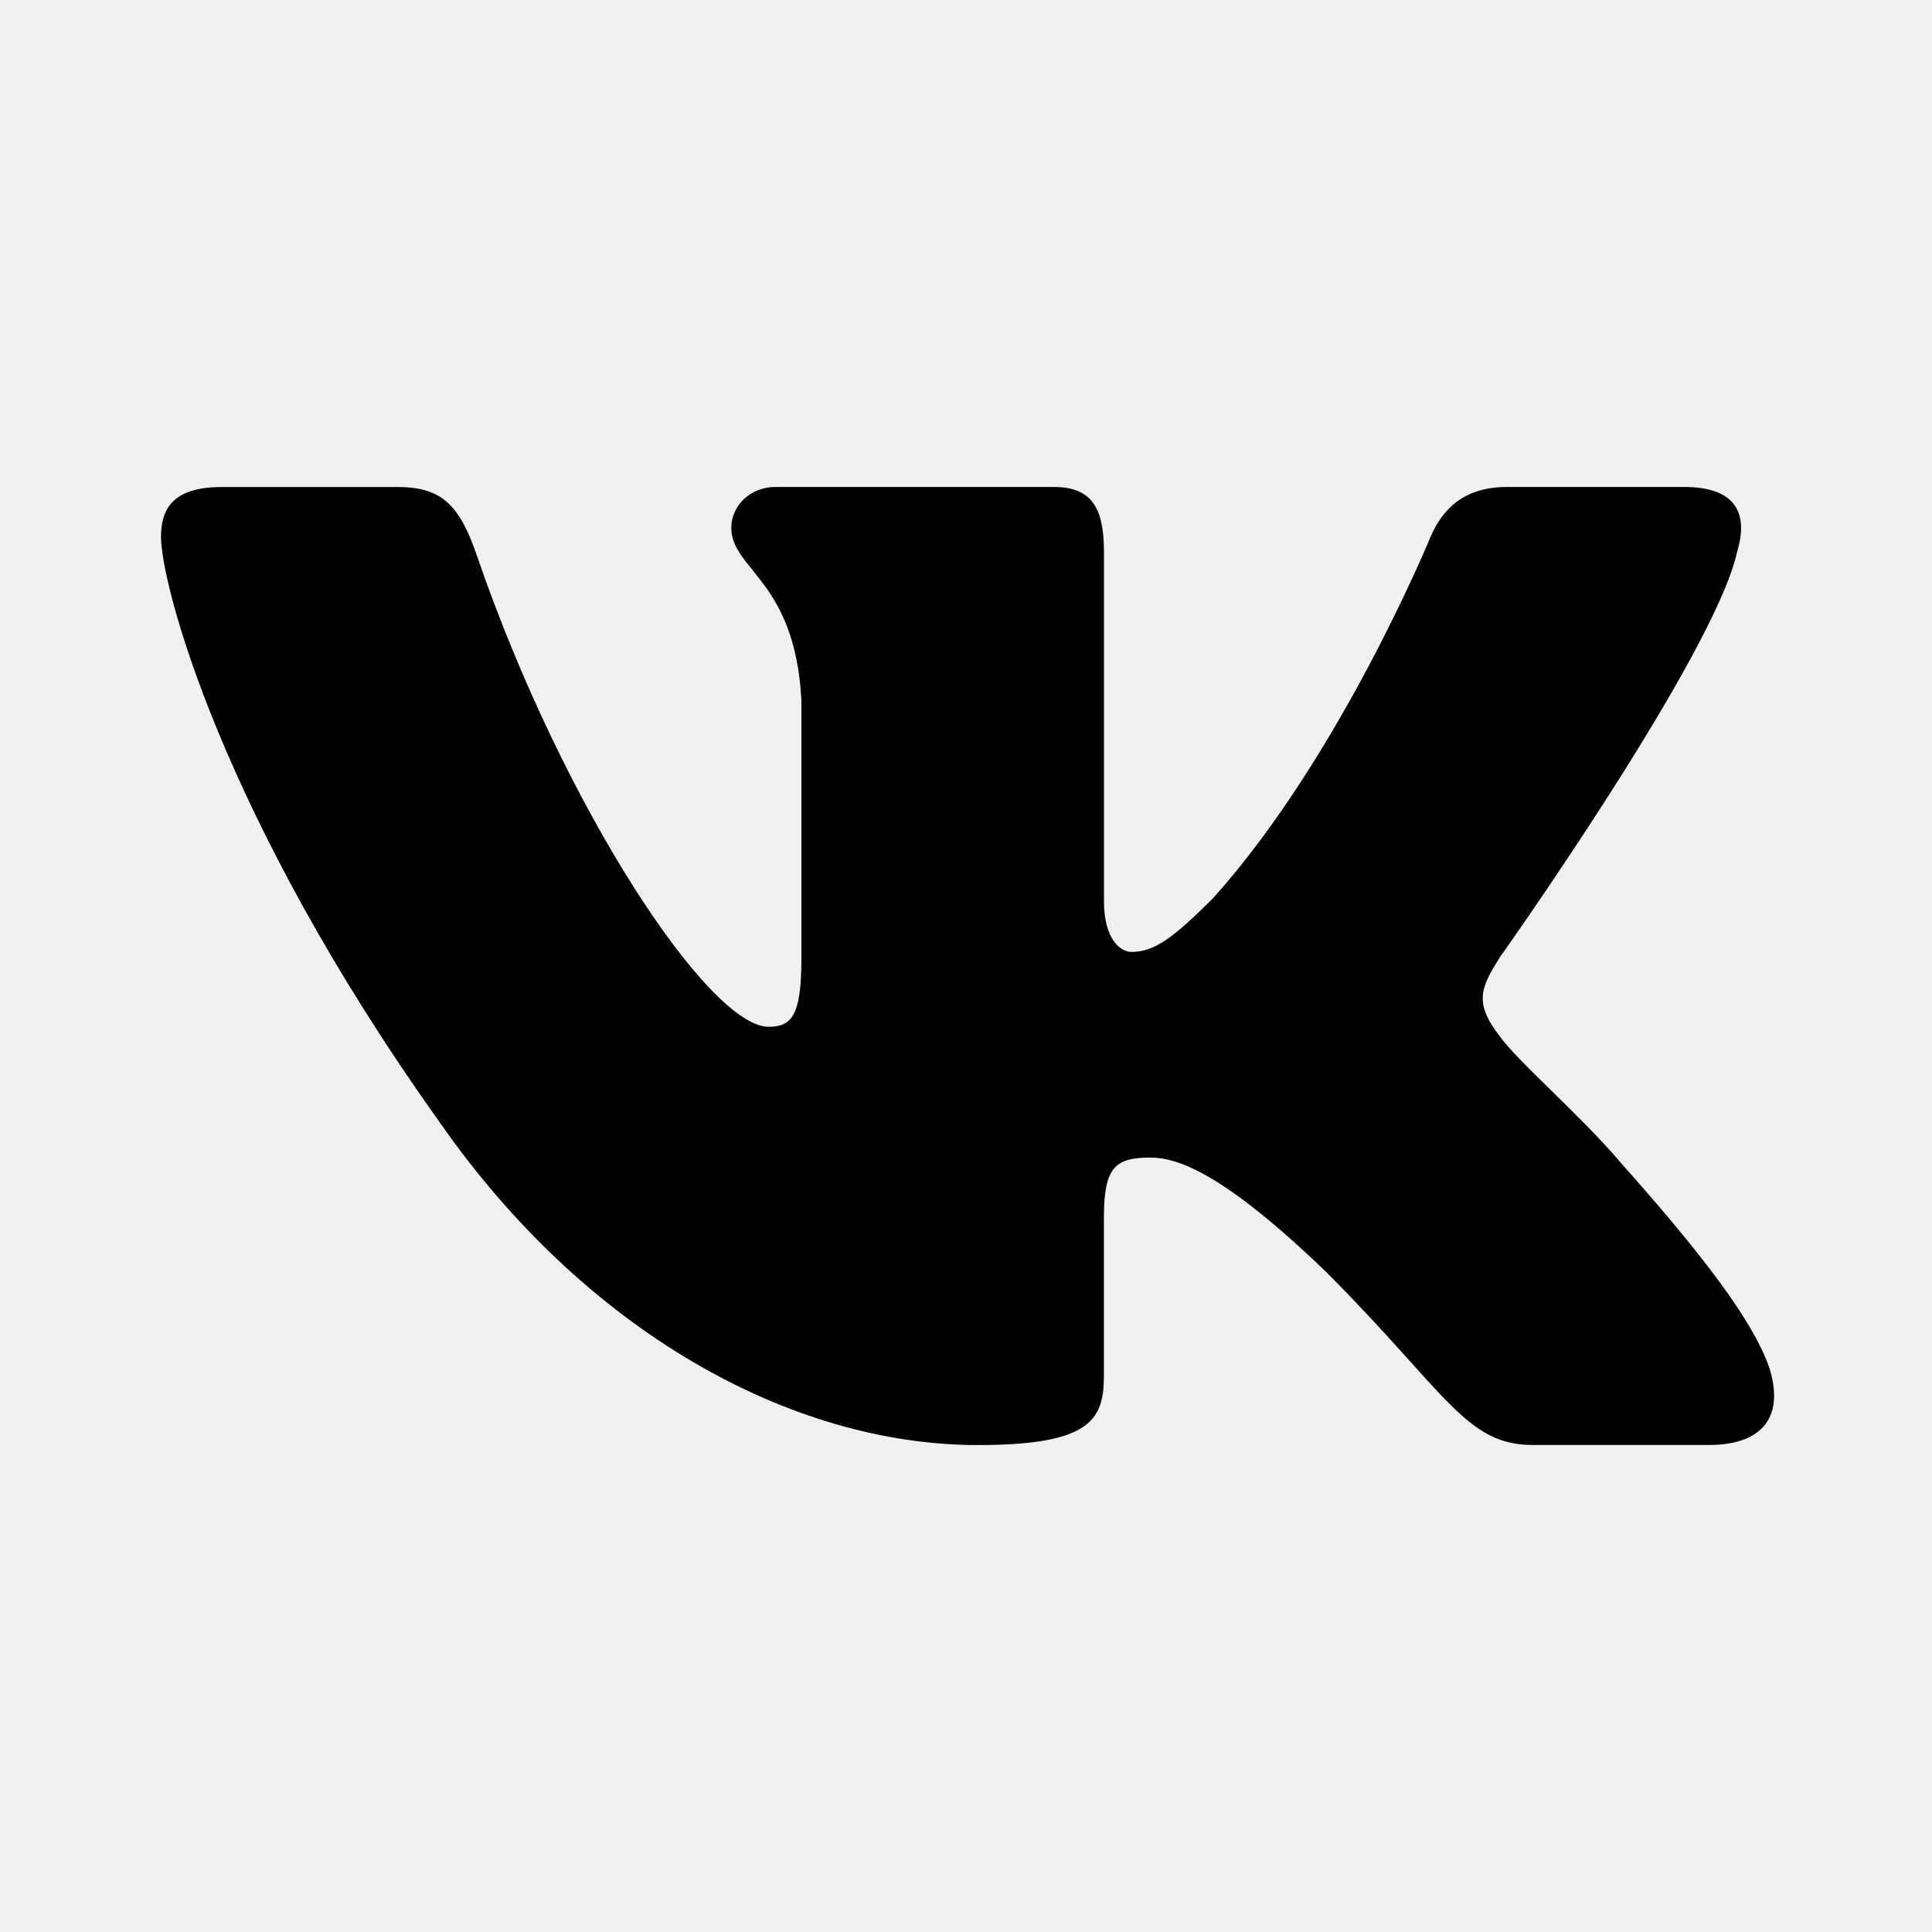
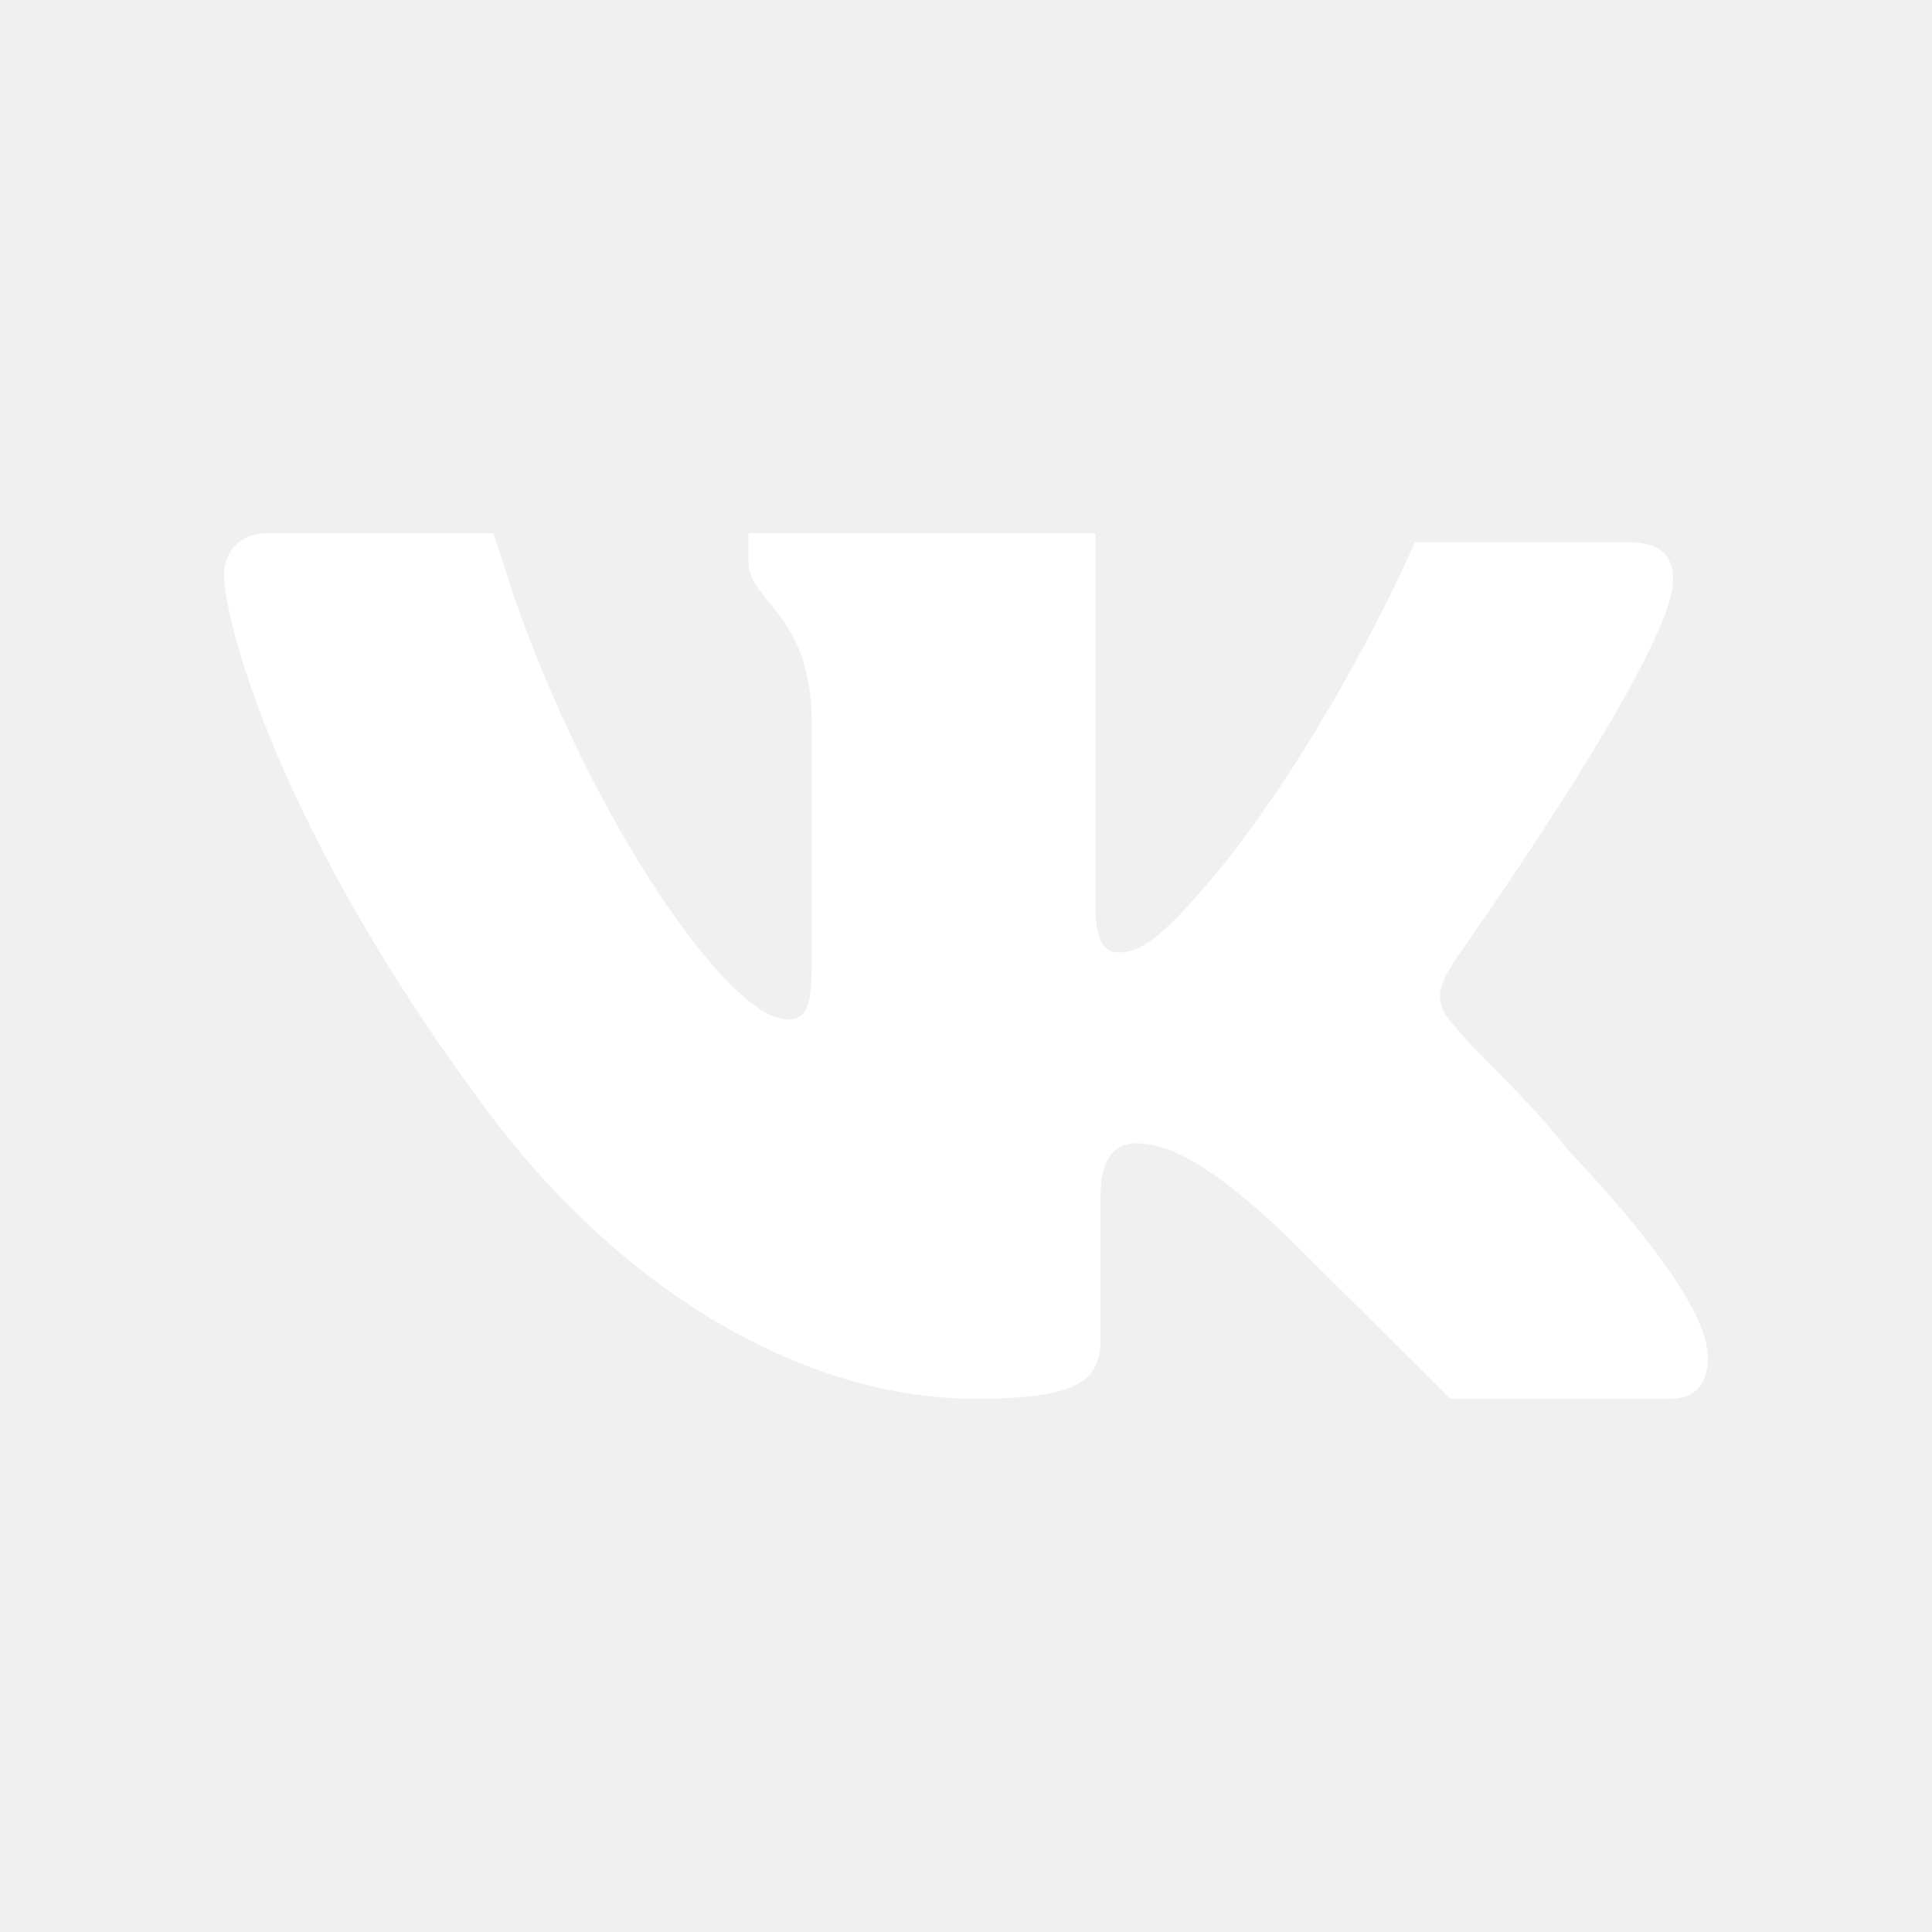
- <svg xmlns="http://www.w3.org/2000/svg" width="24" height="24" viewBox="0 0 24 24" fill="none">
-   <path d="M21.579 6.855C21.719 6.39 21.579 6.049 20.917 6.049H18.724C18.166 6.049 17.911 6.344 17.771 6.668C17.771 6.668 16.656 9.387 15.076 11.15C14.566 11.663 14.333 11.825 14.055 11.825C13.916 11.825 13.714 11.663 13.714 11.198V6.855C13.714 6.297 13.553 6.049 13.088 6.049H9.642C9.294 6.049 9.084 6.307 9.084 6.553C9.084 7.081 9.874 7.203 9.955 8.691V11.919C9.955 12.626 9.828 12.755 9.548 12.755C8.805 12.755 6.997 10.026 5.924 6.902C5.715 6.295 5.504 6.05 4.944 6.05H2.752C2.125 6.05 2 6.345 2 6.669C2 7.251 2.743 10.131 5.461 13.94C7.273 16.541 9.824 17.951 12.148 17.951C13.541 17.951 13.713 17.638 13.713 17.098V15.132C13.713 14.506 13.846 14.38 14.287 14.38C14.611 14.38 15.169 14.544 16.47 15.797C17.956 17.283 18.202 17.95 19.037 17.95H21.229C21.855 17.95 22.168 17.637 21.988 17.019C21.791 16.404 21.081 15.509 20.139 14.45C19.627 13.846 18.862 13.196 18.629 12.871C18.304 12.452 18.398 12.267 18.629 11.895C18.63 11.896 21.301 8.134 21.579 6.855Z" fill="black" />
+ <svg xmlns="http://www.w3.org/2000/svg" width="30" height="30" viewBox="0 0 30 30" fill="none">
+   <path d="M21.974 8.421L21.674 9.062C21.674 9.062 20.251 12.084 18.518 13.988C17.961 14.604 17.678 14.79 17.371 14.79C17.123 14.79 17.009 14.584 17.009 14.029V8.28H11.622V8.72C11.622 9.362 12.606 9.507 12.606 11.245V14.829C12.606 15.551 12.567 15.831 12.226 15.831C11.32 15.831 9.169 12.727 7.962 9.203L7.662 8.28H4.142C3.76 8.28 3.479 8.54 3.479 8.921C3.479 9.623 4.303 12.866 7.54 17.214C9.711 20.138 12.567 21.72 15.139 21.72C16.709 21.72 17.089 21.459 17.089 20.799V18.556C17.089 17.995 17.311 17.754 17.633 17.754C17.995 17.754 18.633 17.87 20.125 19.337C20.127 19.337 22.518 21.72 22.518 21.72H25.936C26.238 21.72 26.519 21.581 26.519 21.08C26.519 20.418 25.654 19.236 24.327 17.835C23.785 17.114 22.9 16.332 22.619 15.971C22.218 15.551 22.337 15.311 22.619 14.87C22.619 14.87 25.654 10.603 25.956 9.202C26.058 8.702 25.836 8.42 25.313 8.42L21.974 8.421Z" fill="white" />
</svg>
